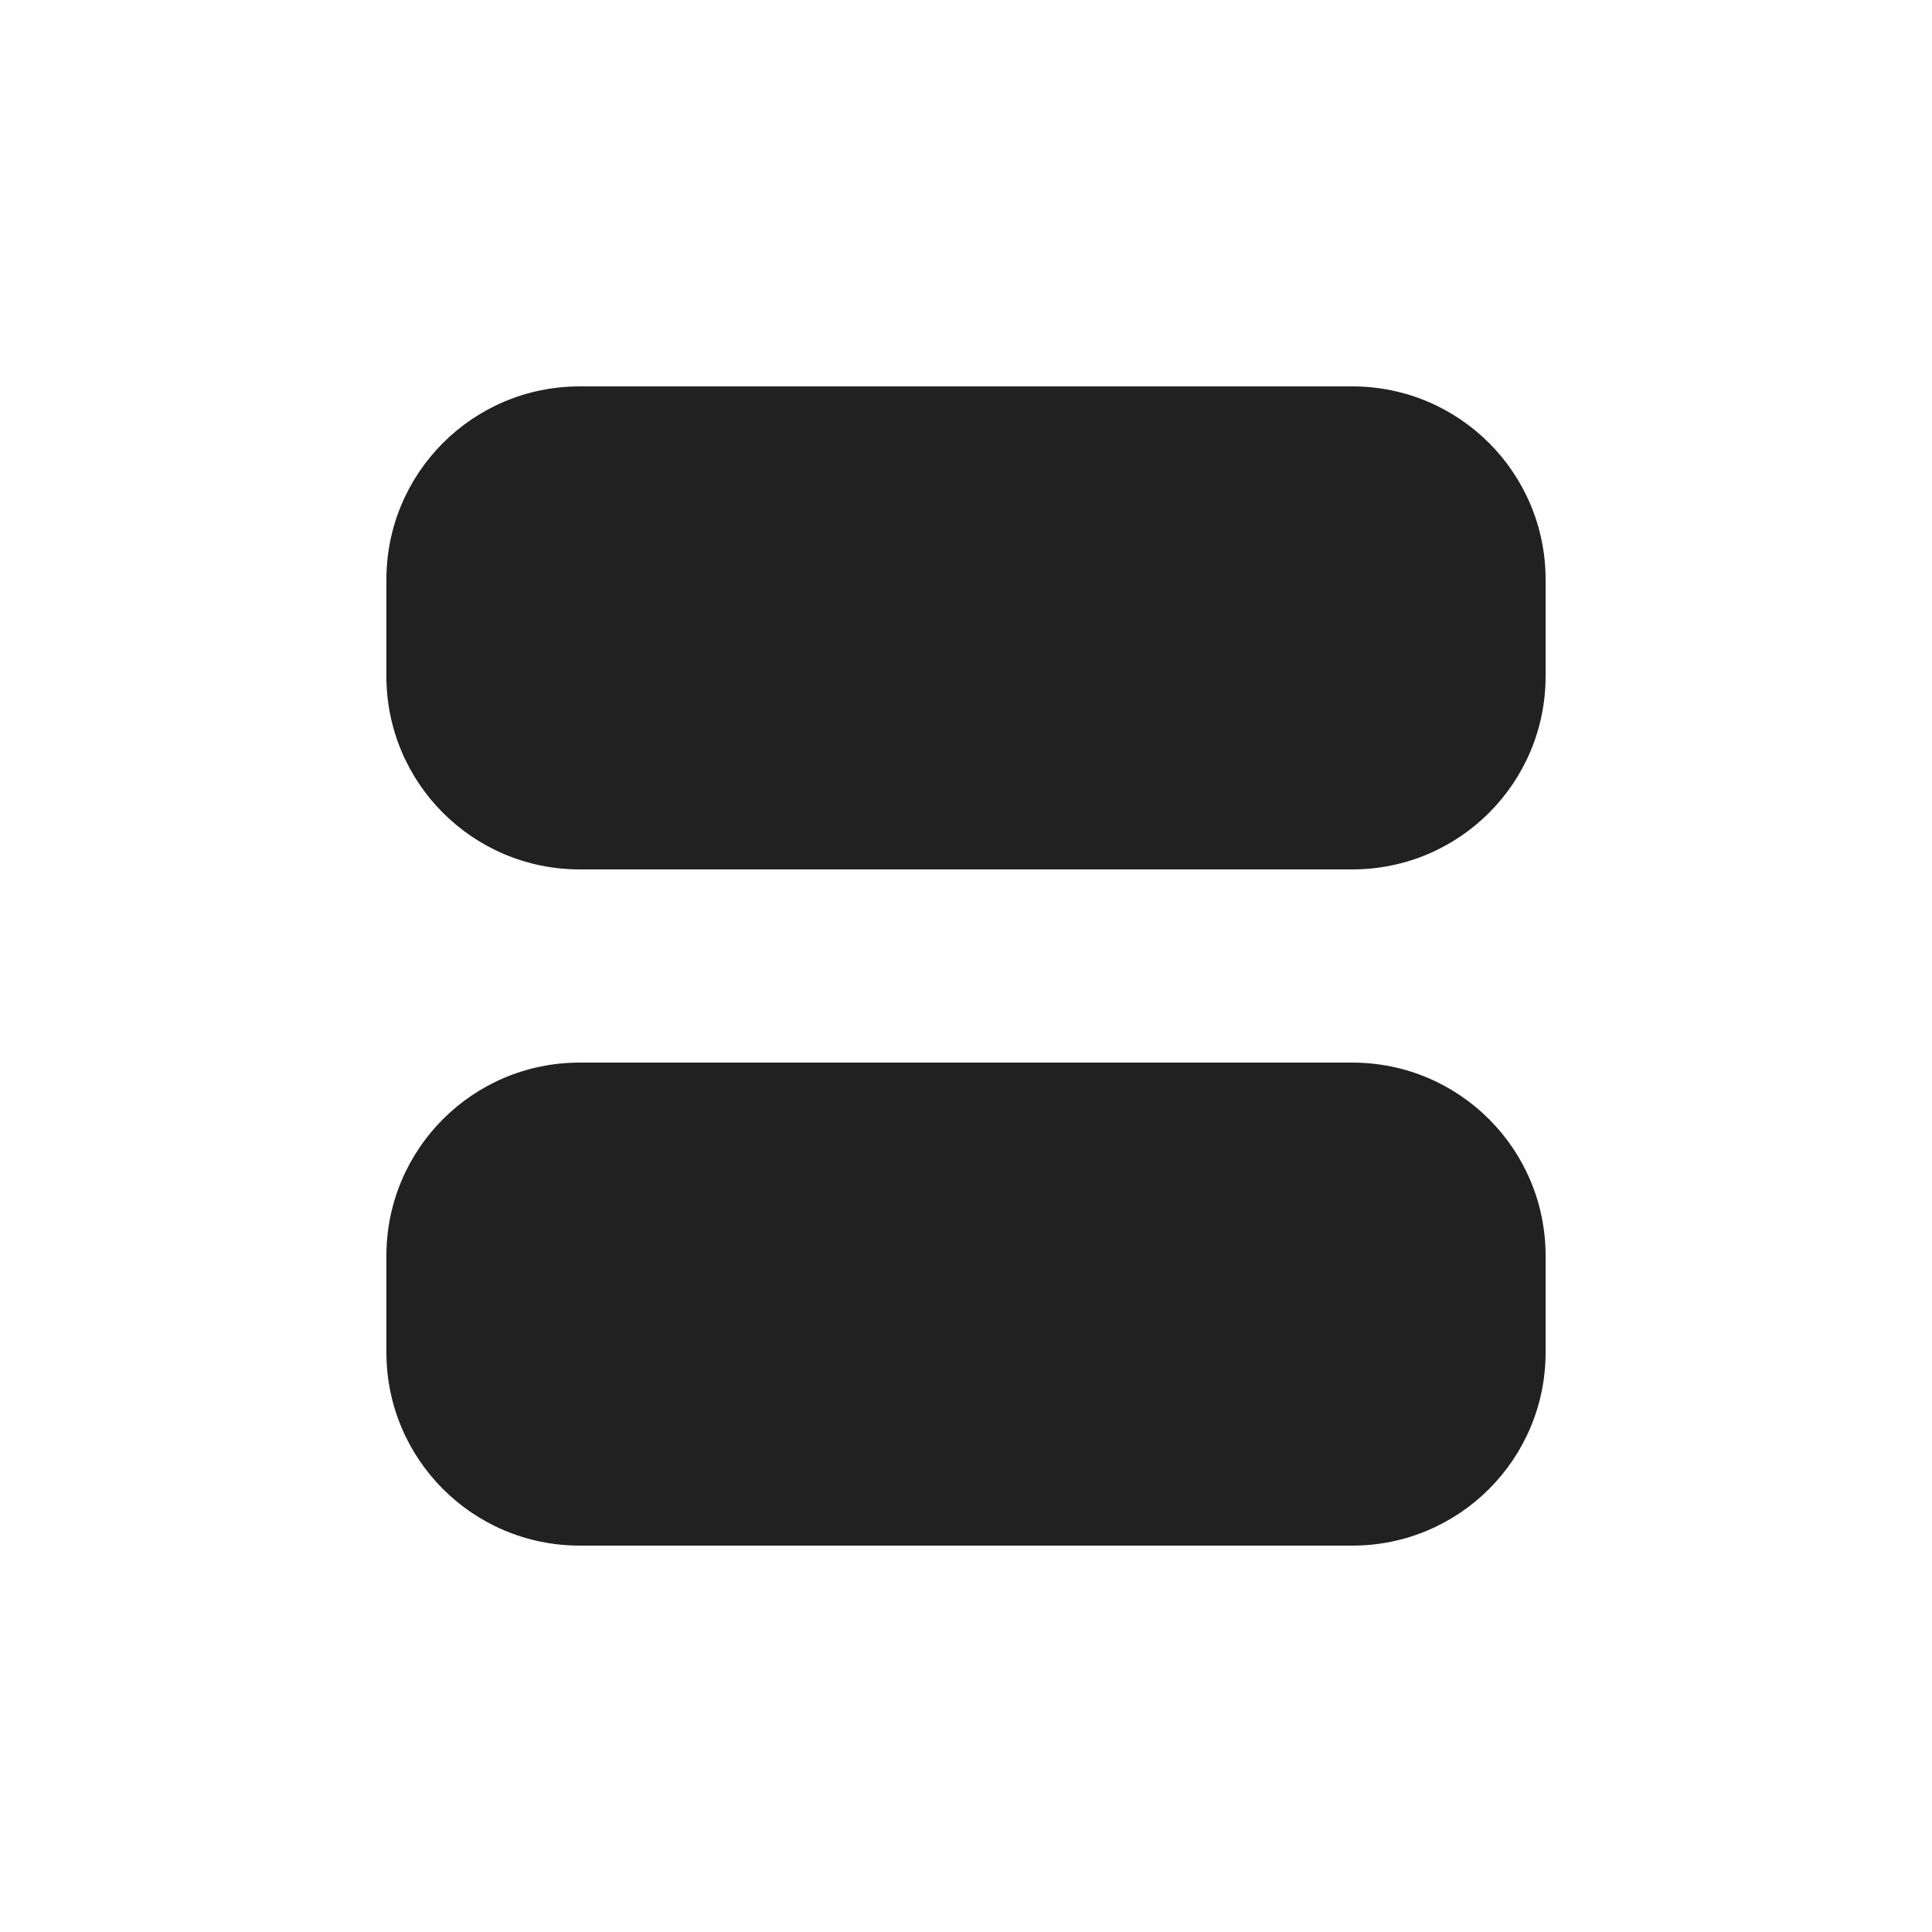
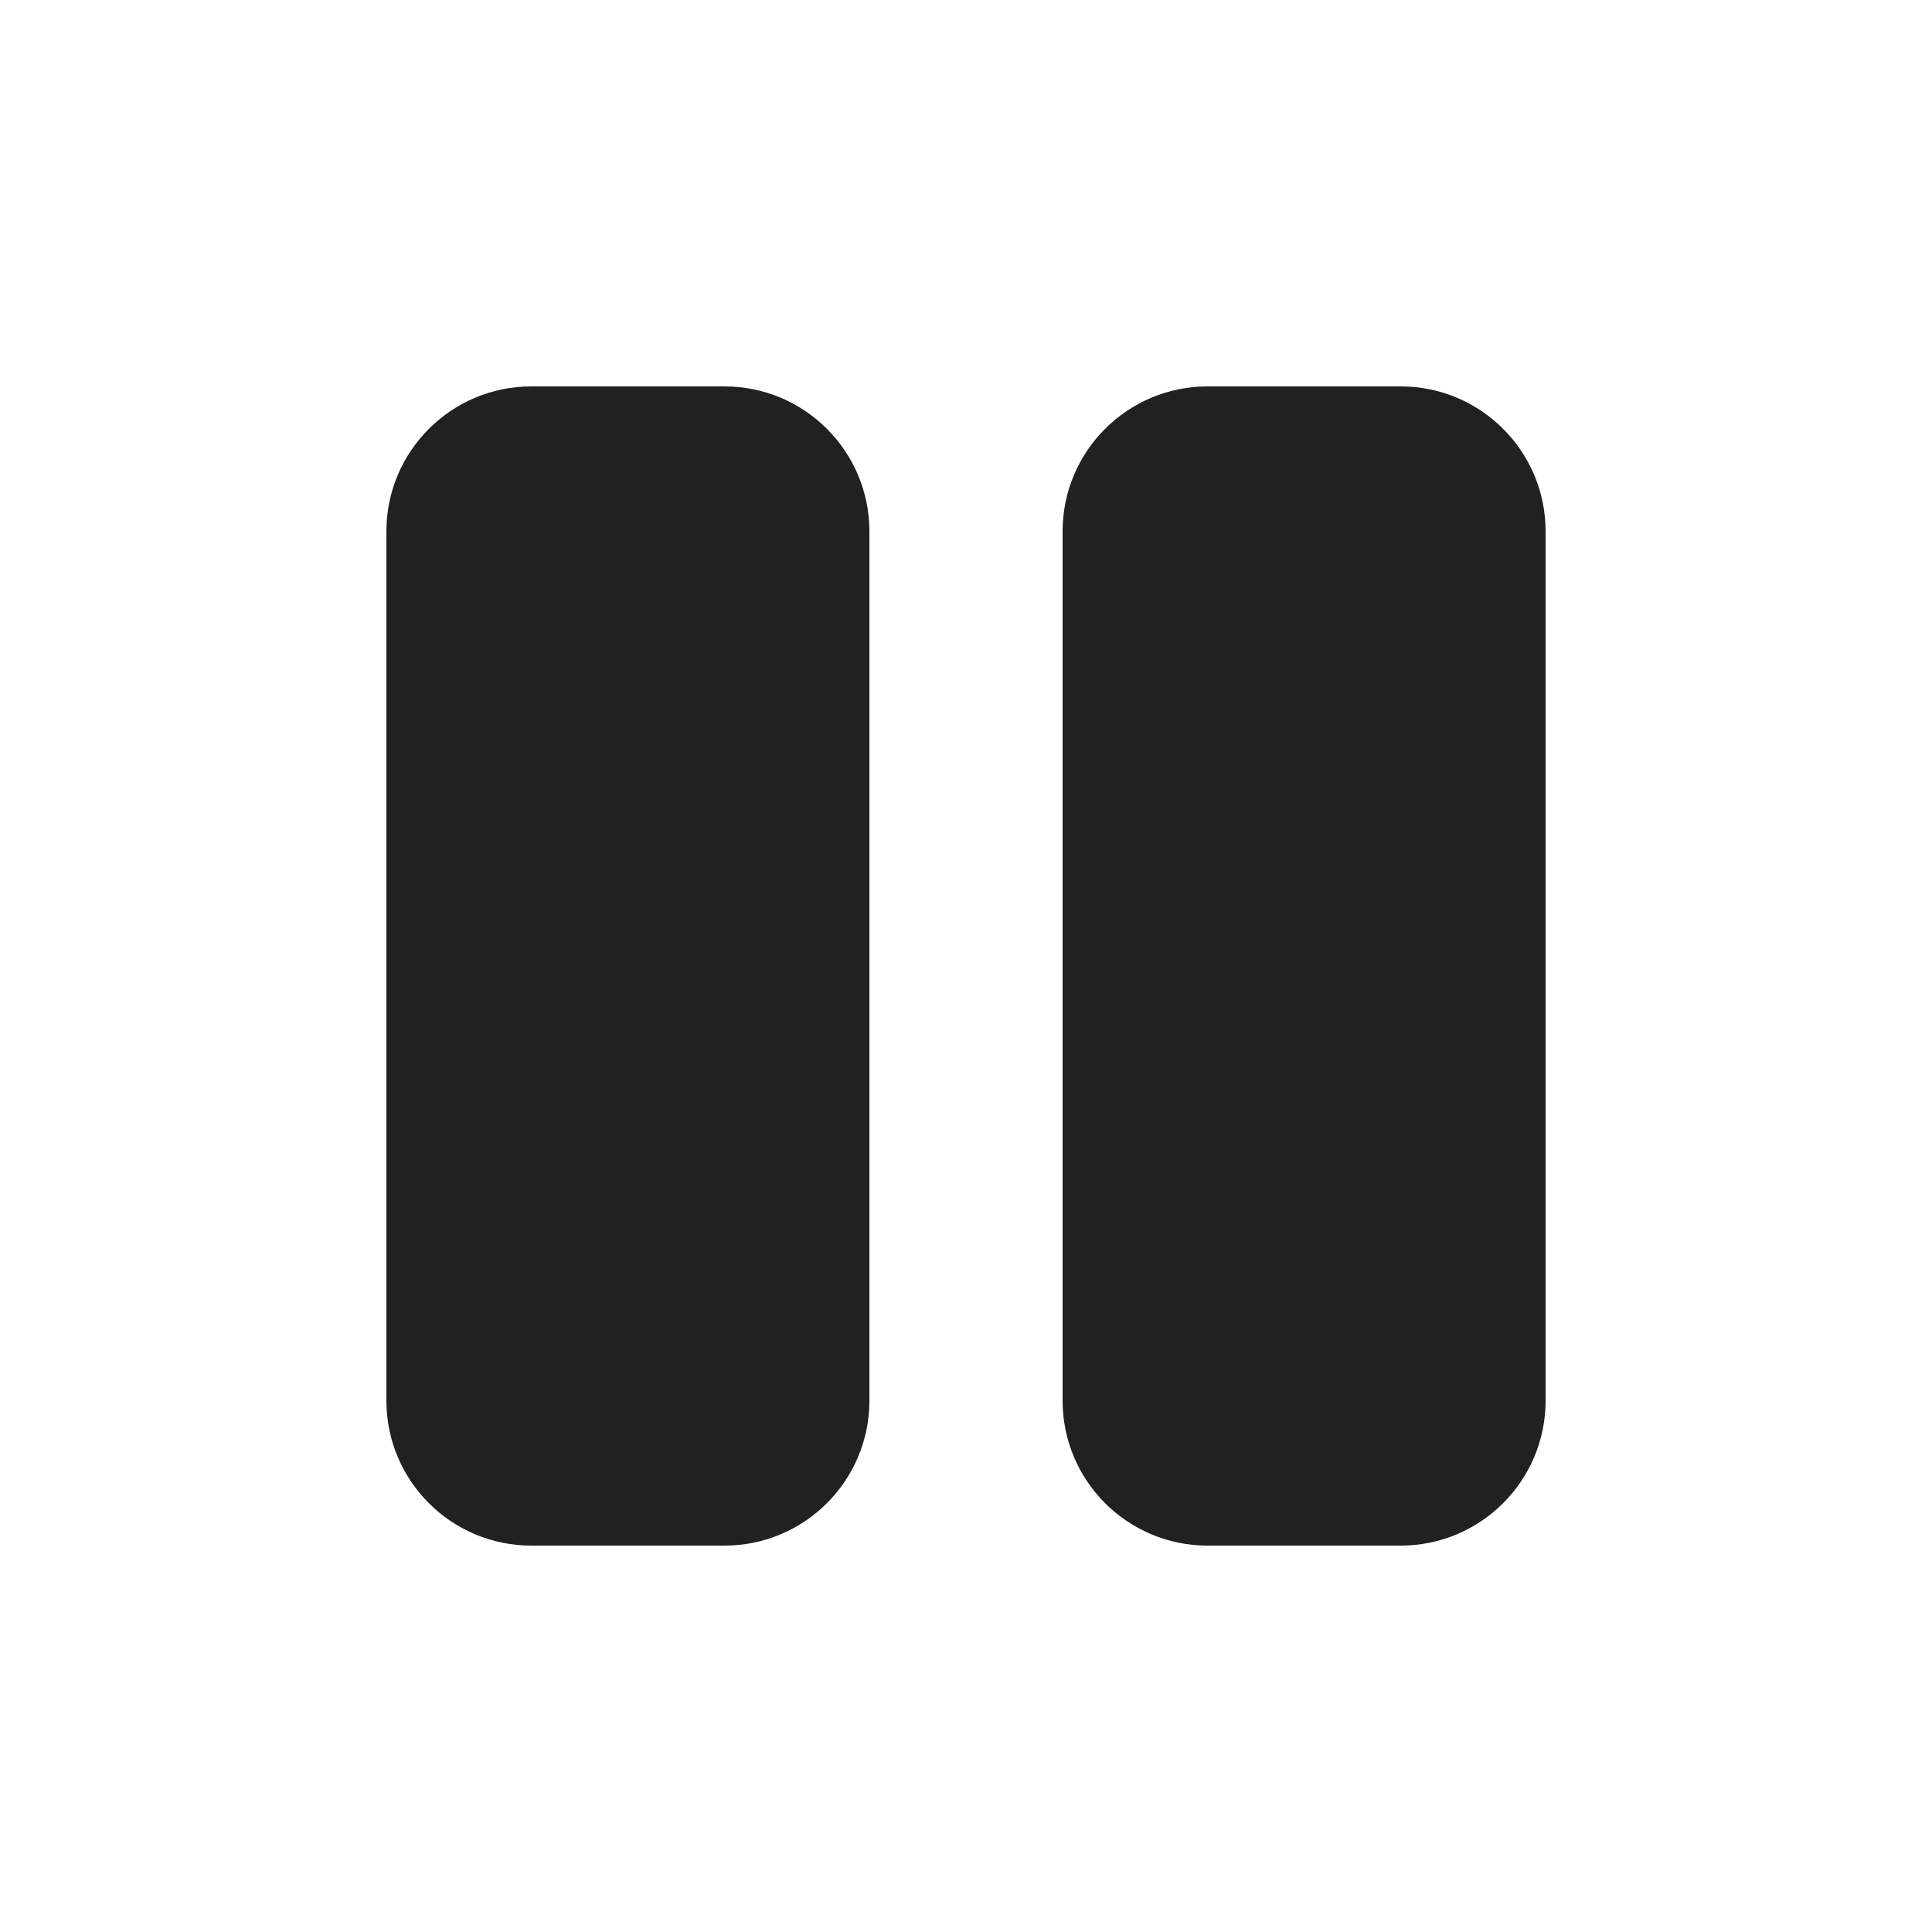
<svg xmlns="http://www.w3.org/2000/svg" width="20" height="20" viewBox="0 0 20 20" fill="none">
-   <path d="M6 4C4.895 4 4 4.895 4 6V7C4 8.105 4.895 9 6 9H14C15.105 9 16 8.105 16 7V6C16 4.895 15.105 4 14 4H6Z" fill="#212121" />
-   <path d="M6 11C4.895 11 4 11.895 4 13V14C4 15.105 4.895 16 6 16H14C15.105 16 16 15.105 16 14V13C16 11.895 15.105 11 14 11H6Z" fill="#212121" />
+   <path d="M7.5 16C8.328 16 9 15.328 9 14.5V5.5C9 4.672 8.328 4 7.5 4H5.5C4.672 4 4 4.672 4 5.5V14.5C4 15.328 4.672 16 5.5 16H7.5Z" fill="#212121" />
+   <path d="M14.5 16C15.328 16 16 15.328 16 14.5V5.5C16 4.672 15.328 4 14.5 4H12.5C11.672 4 11 4.672 11 5.5V14.5C11 15.328 11.672 16 12.5 16H14.5Z" fill="#212121" />
</svg>
